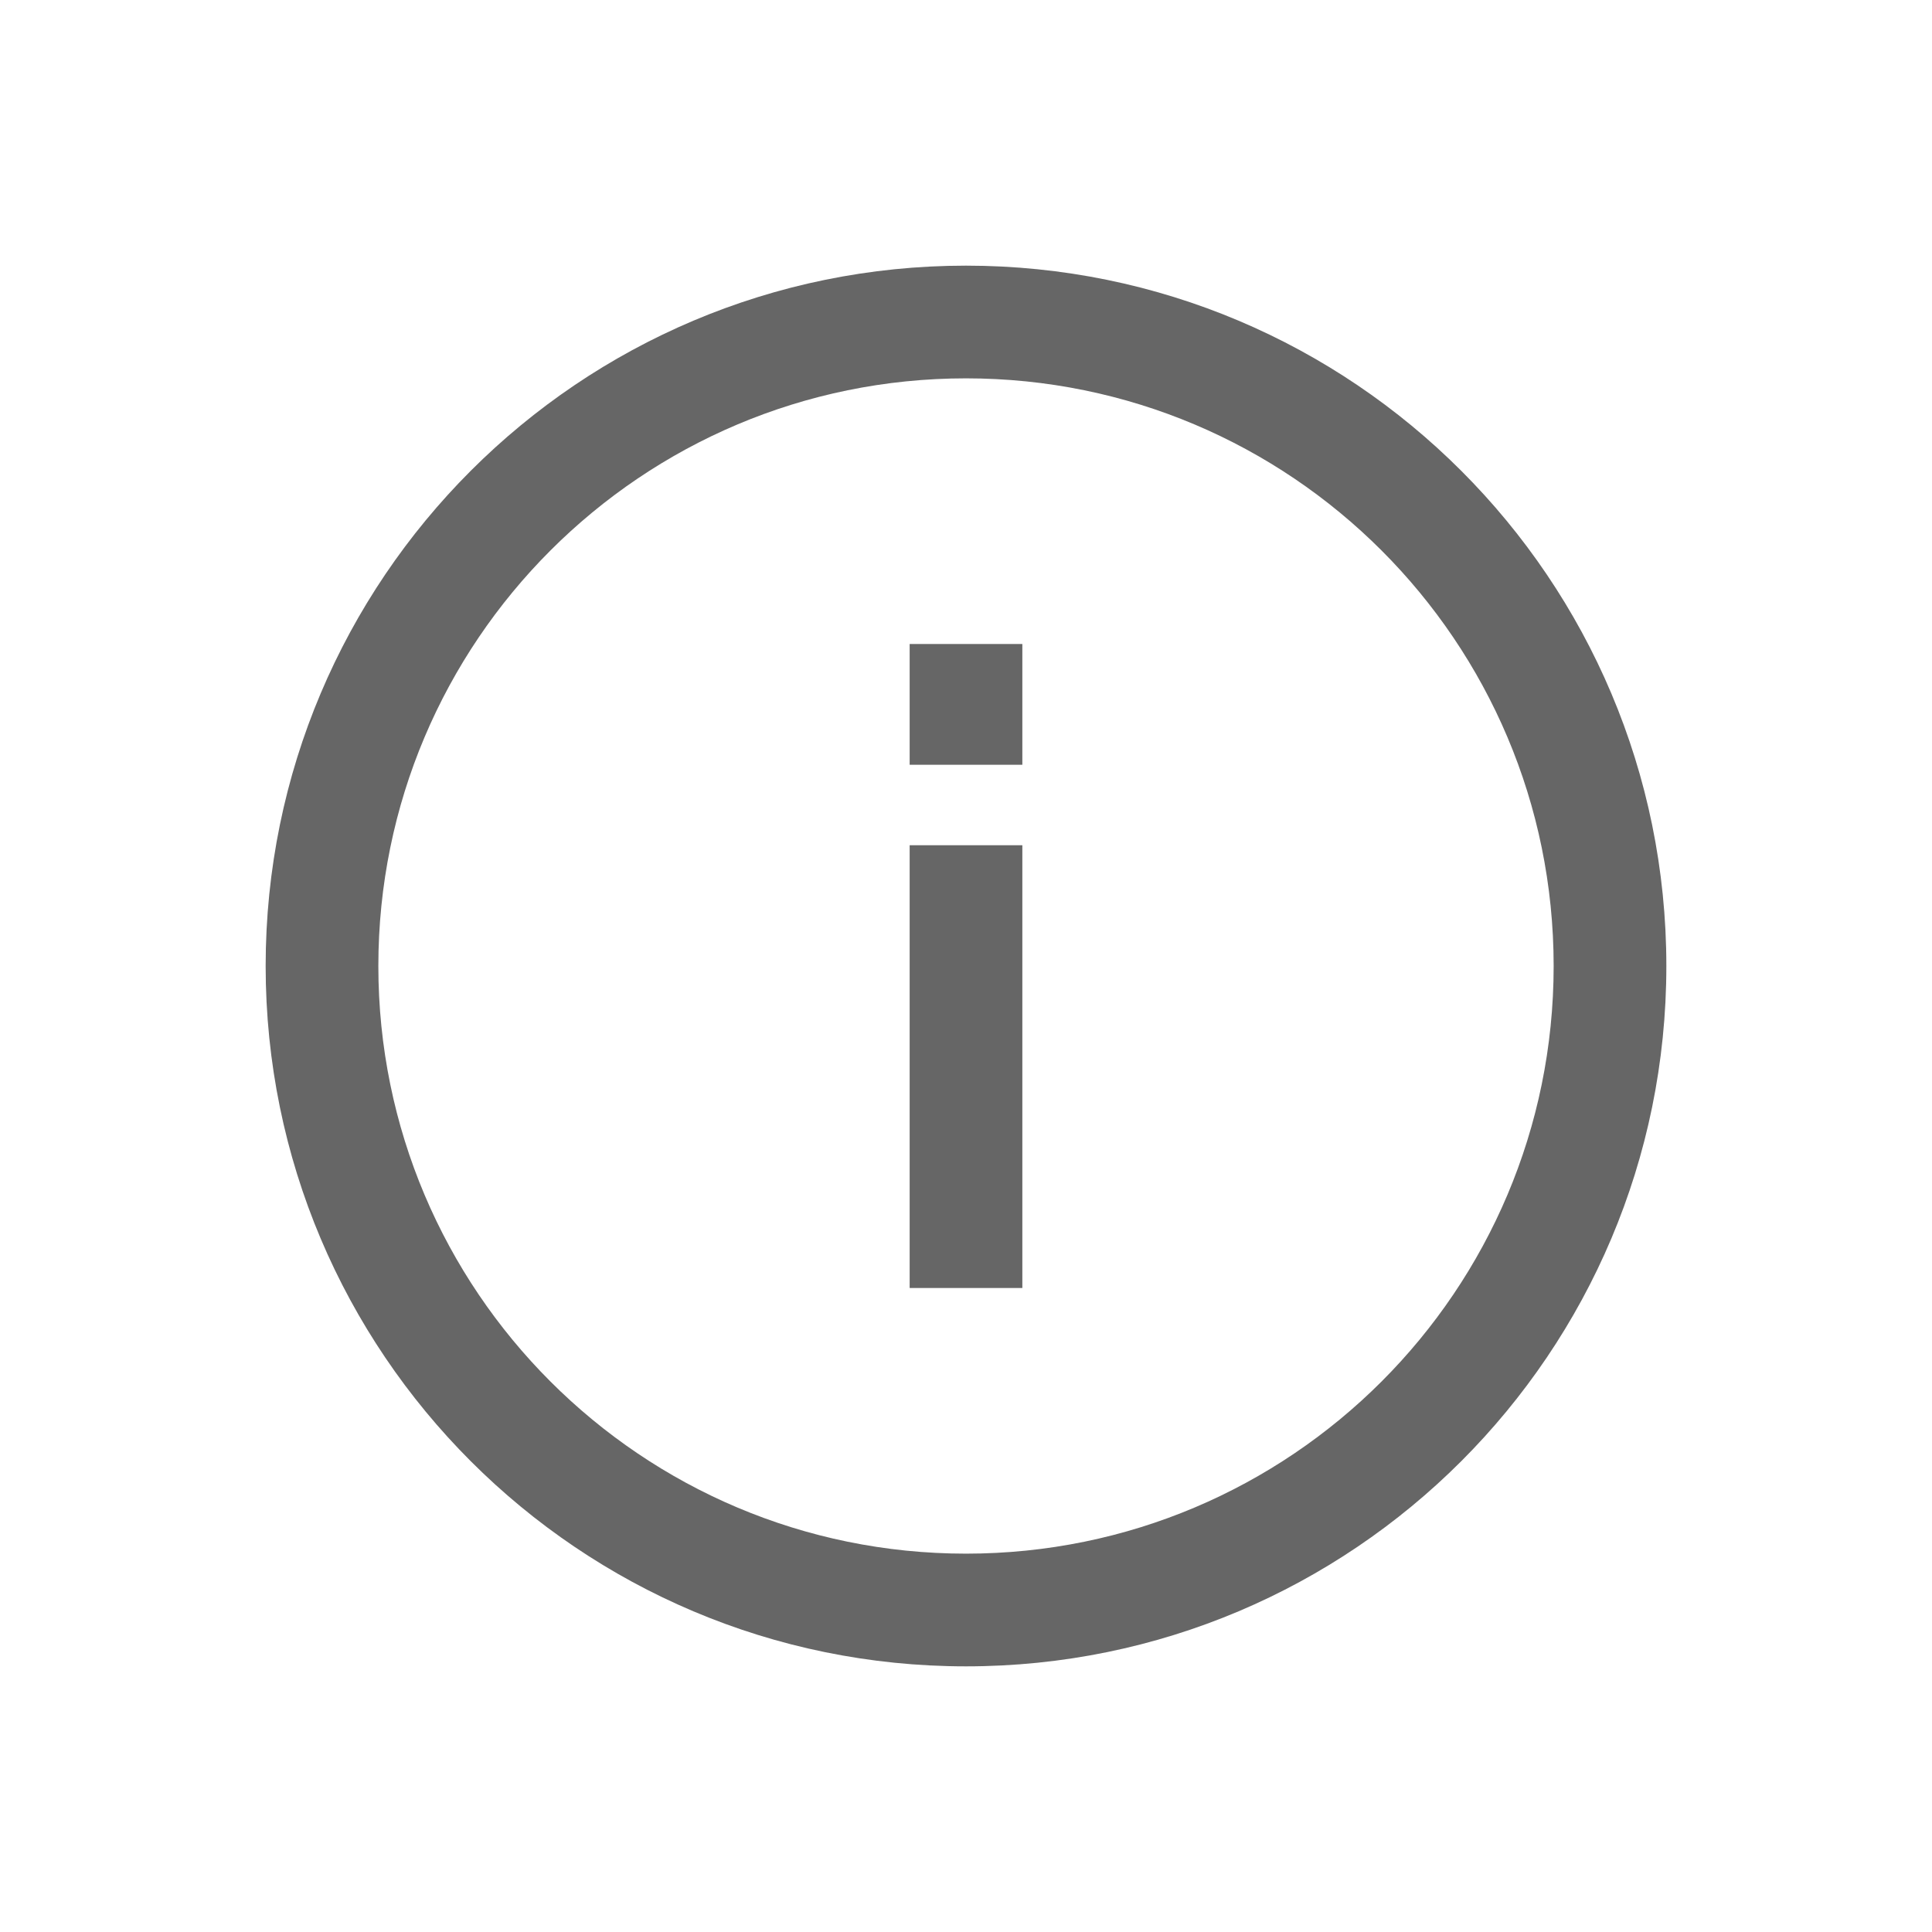
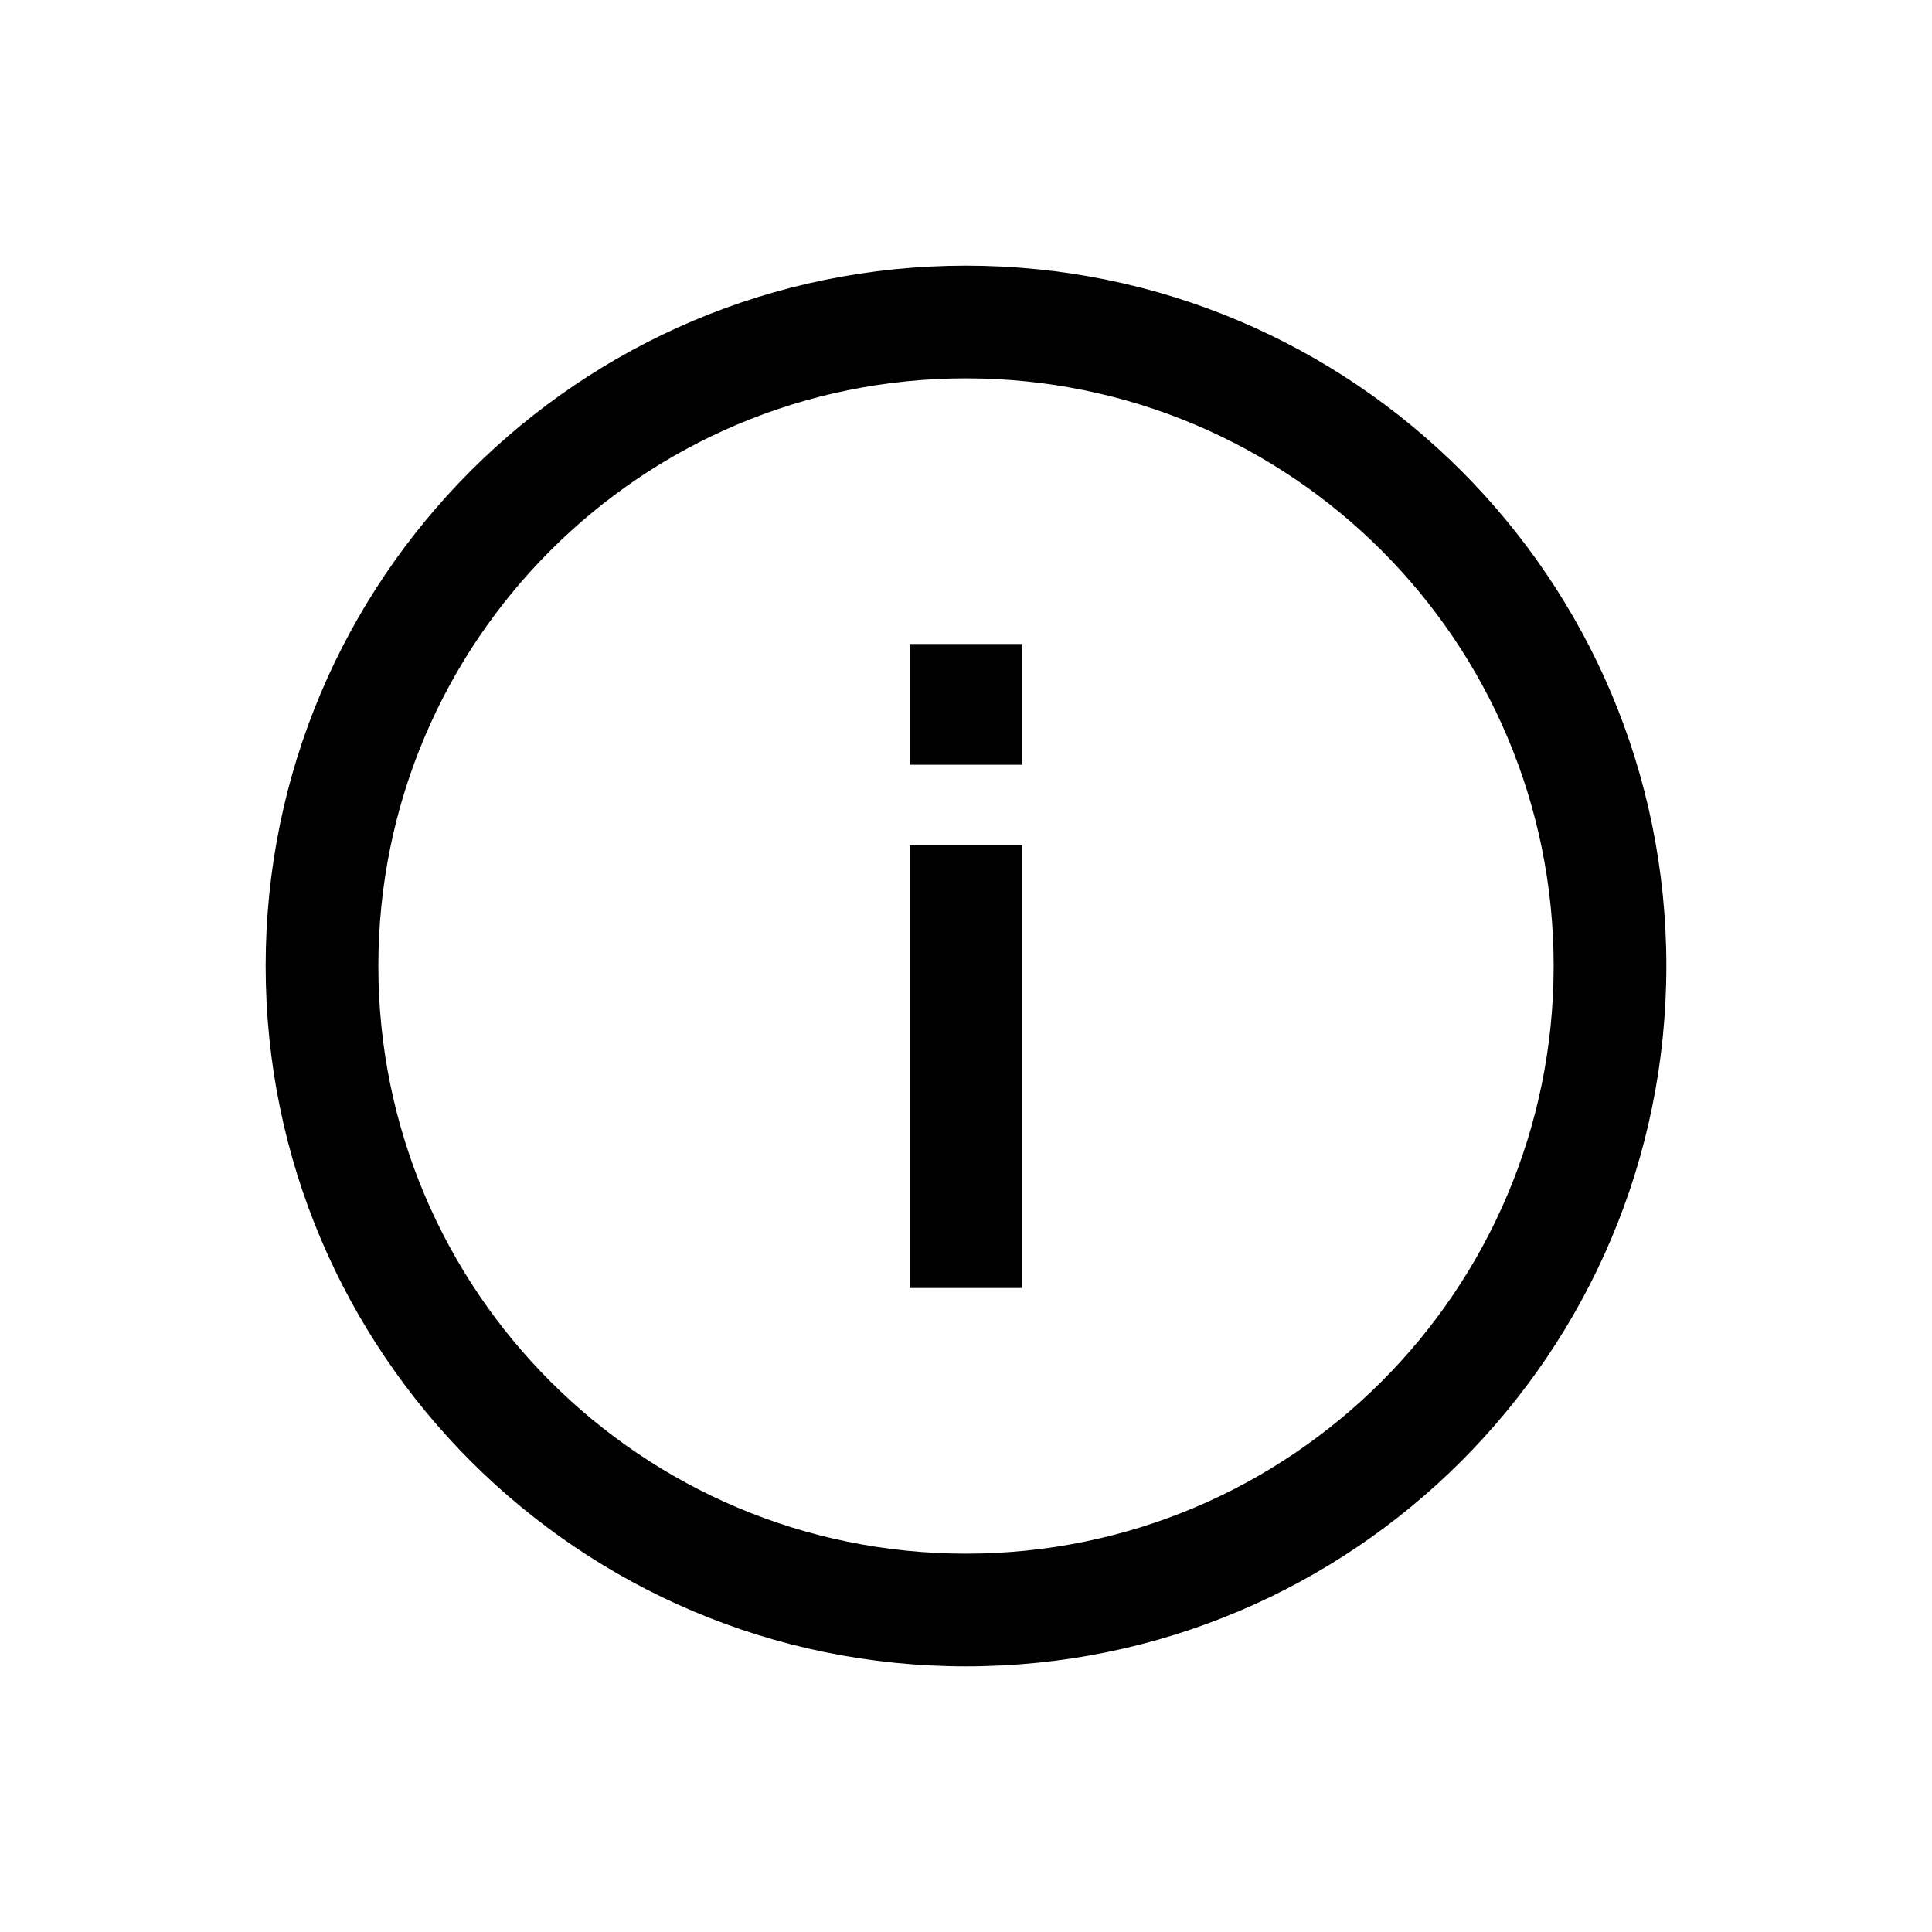
<svg xmlns="http://www.w3.org/2000/svg" preserveAspectRatio="none" width="100%" height="100%" overflow="visible" style="display: block;" viewBox="0 0 24 24" fill="none">
-   <g id="Welfare_nav-bar_recharge_icon" opacity="0.6">
+   <g id="Welfare_nav-bar_recharge_icon">
    <path id="Union" d="M12 3.3C16.805 3.3 20.7 7.195 20.7 12C20.7 16.805 16.805 20.7 12 20.7C7.195 20.7 3.3 16.805 3.3 12C3.3 7.195 7.195 3.3 12 3.3ZM12 4.7C7.968 4.7 4.7 7.968 4.7 12C4.7 16.032 7.968 19.3 12 19.3C16.032 19.3 19.3 16.032 19.3 12C19.3 7.968 16.032 4.7 12 4.7ZM12.7 16H11.3V10.5H12.7V16ZM12.7 9.5H11.3V8H12.7V9.5Z" fill="black" />
  </g>
</svg>
